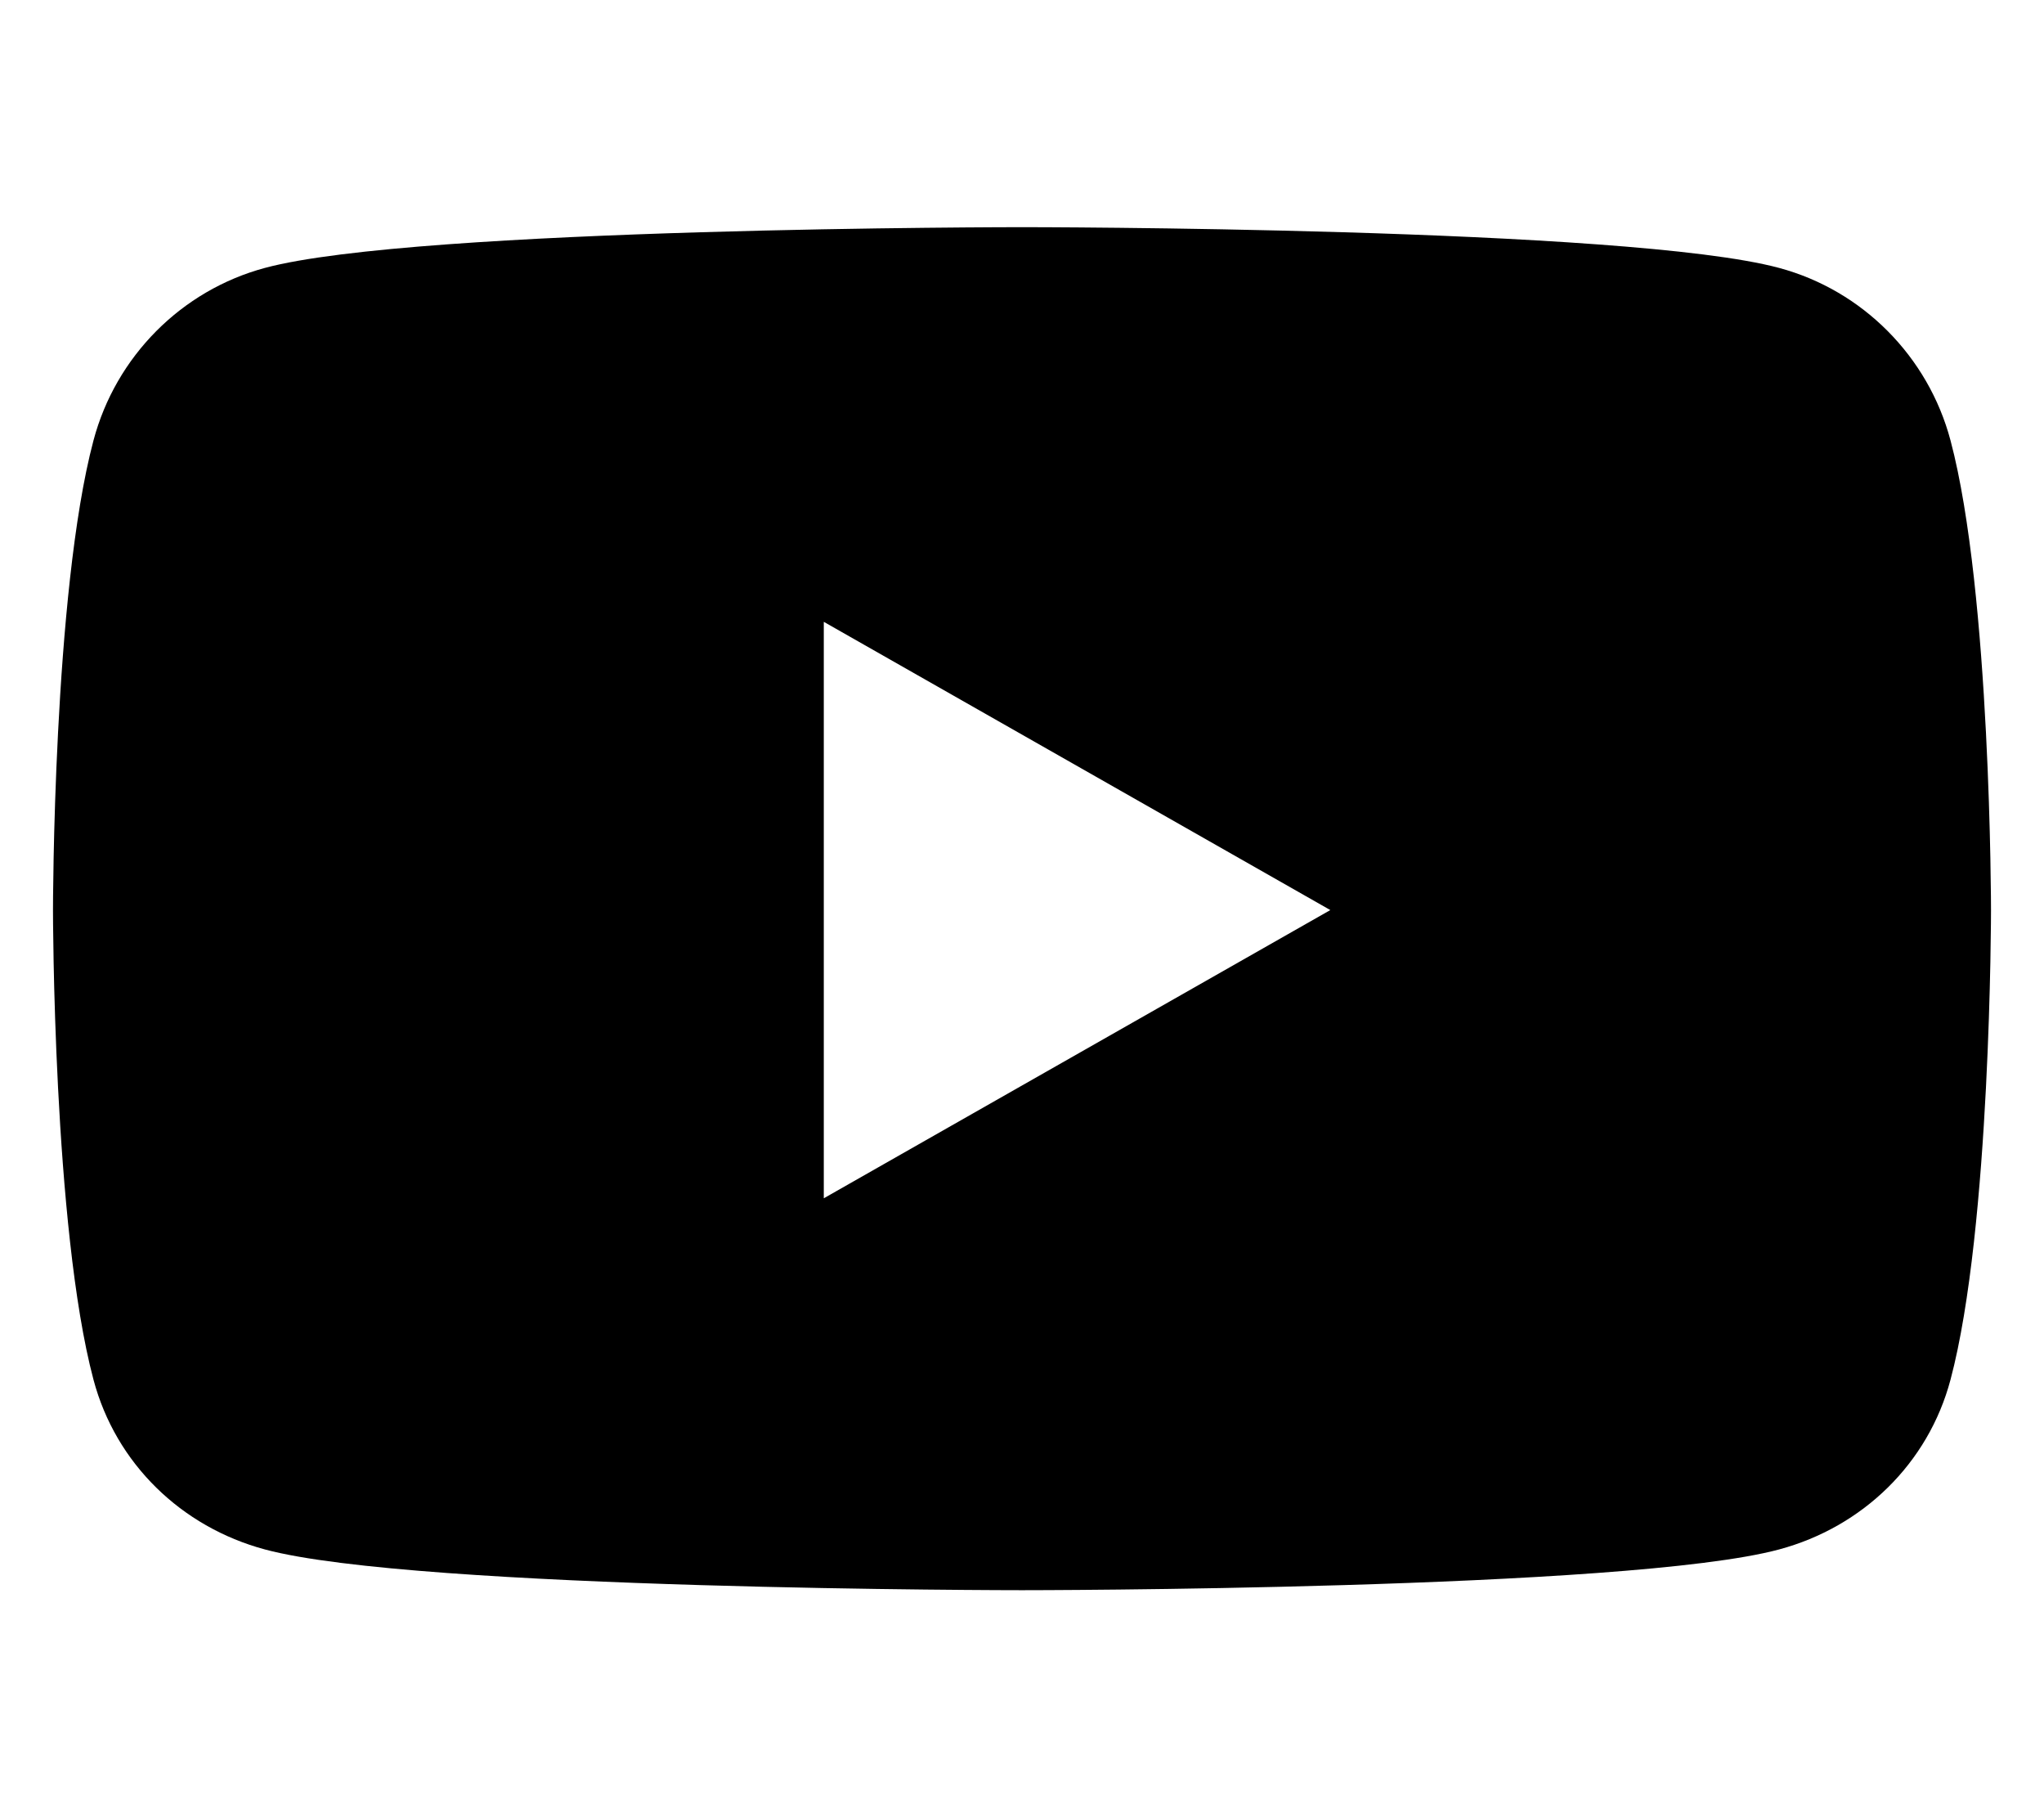
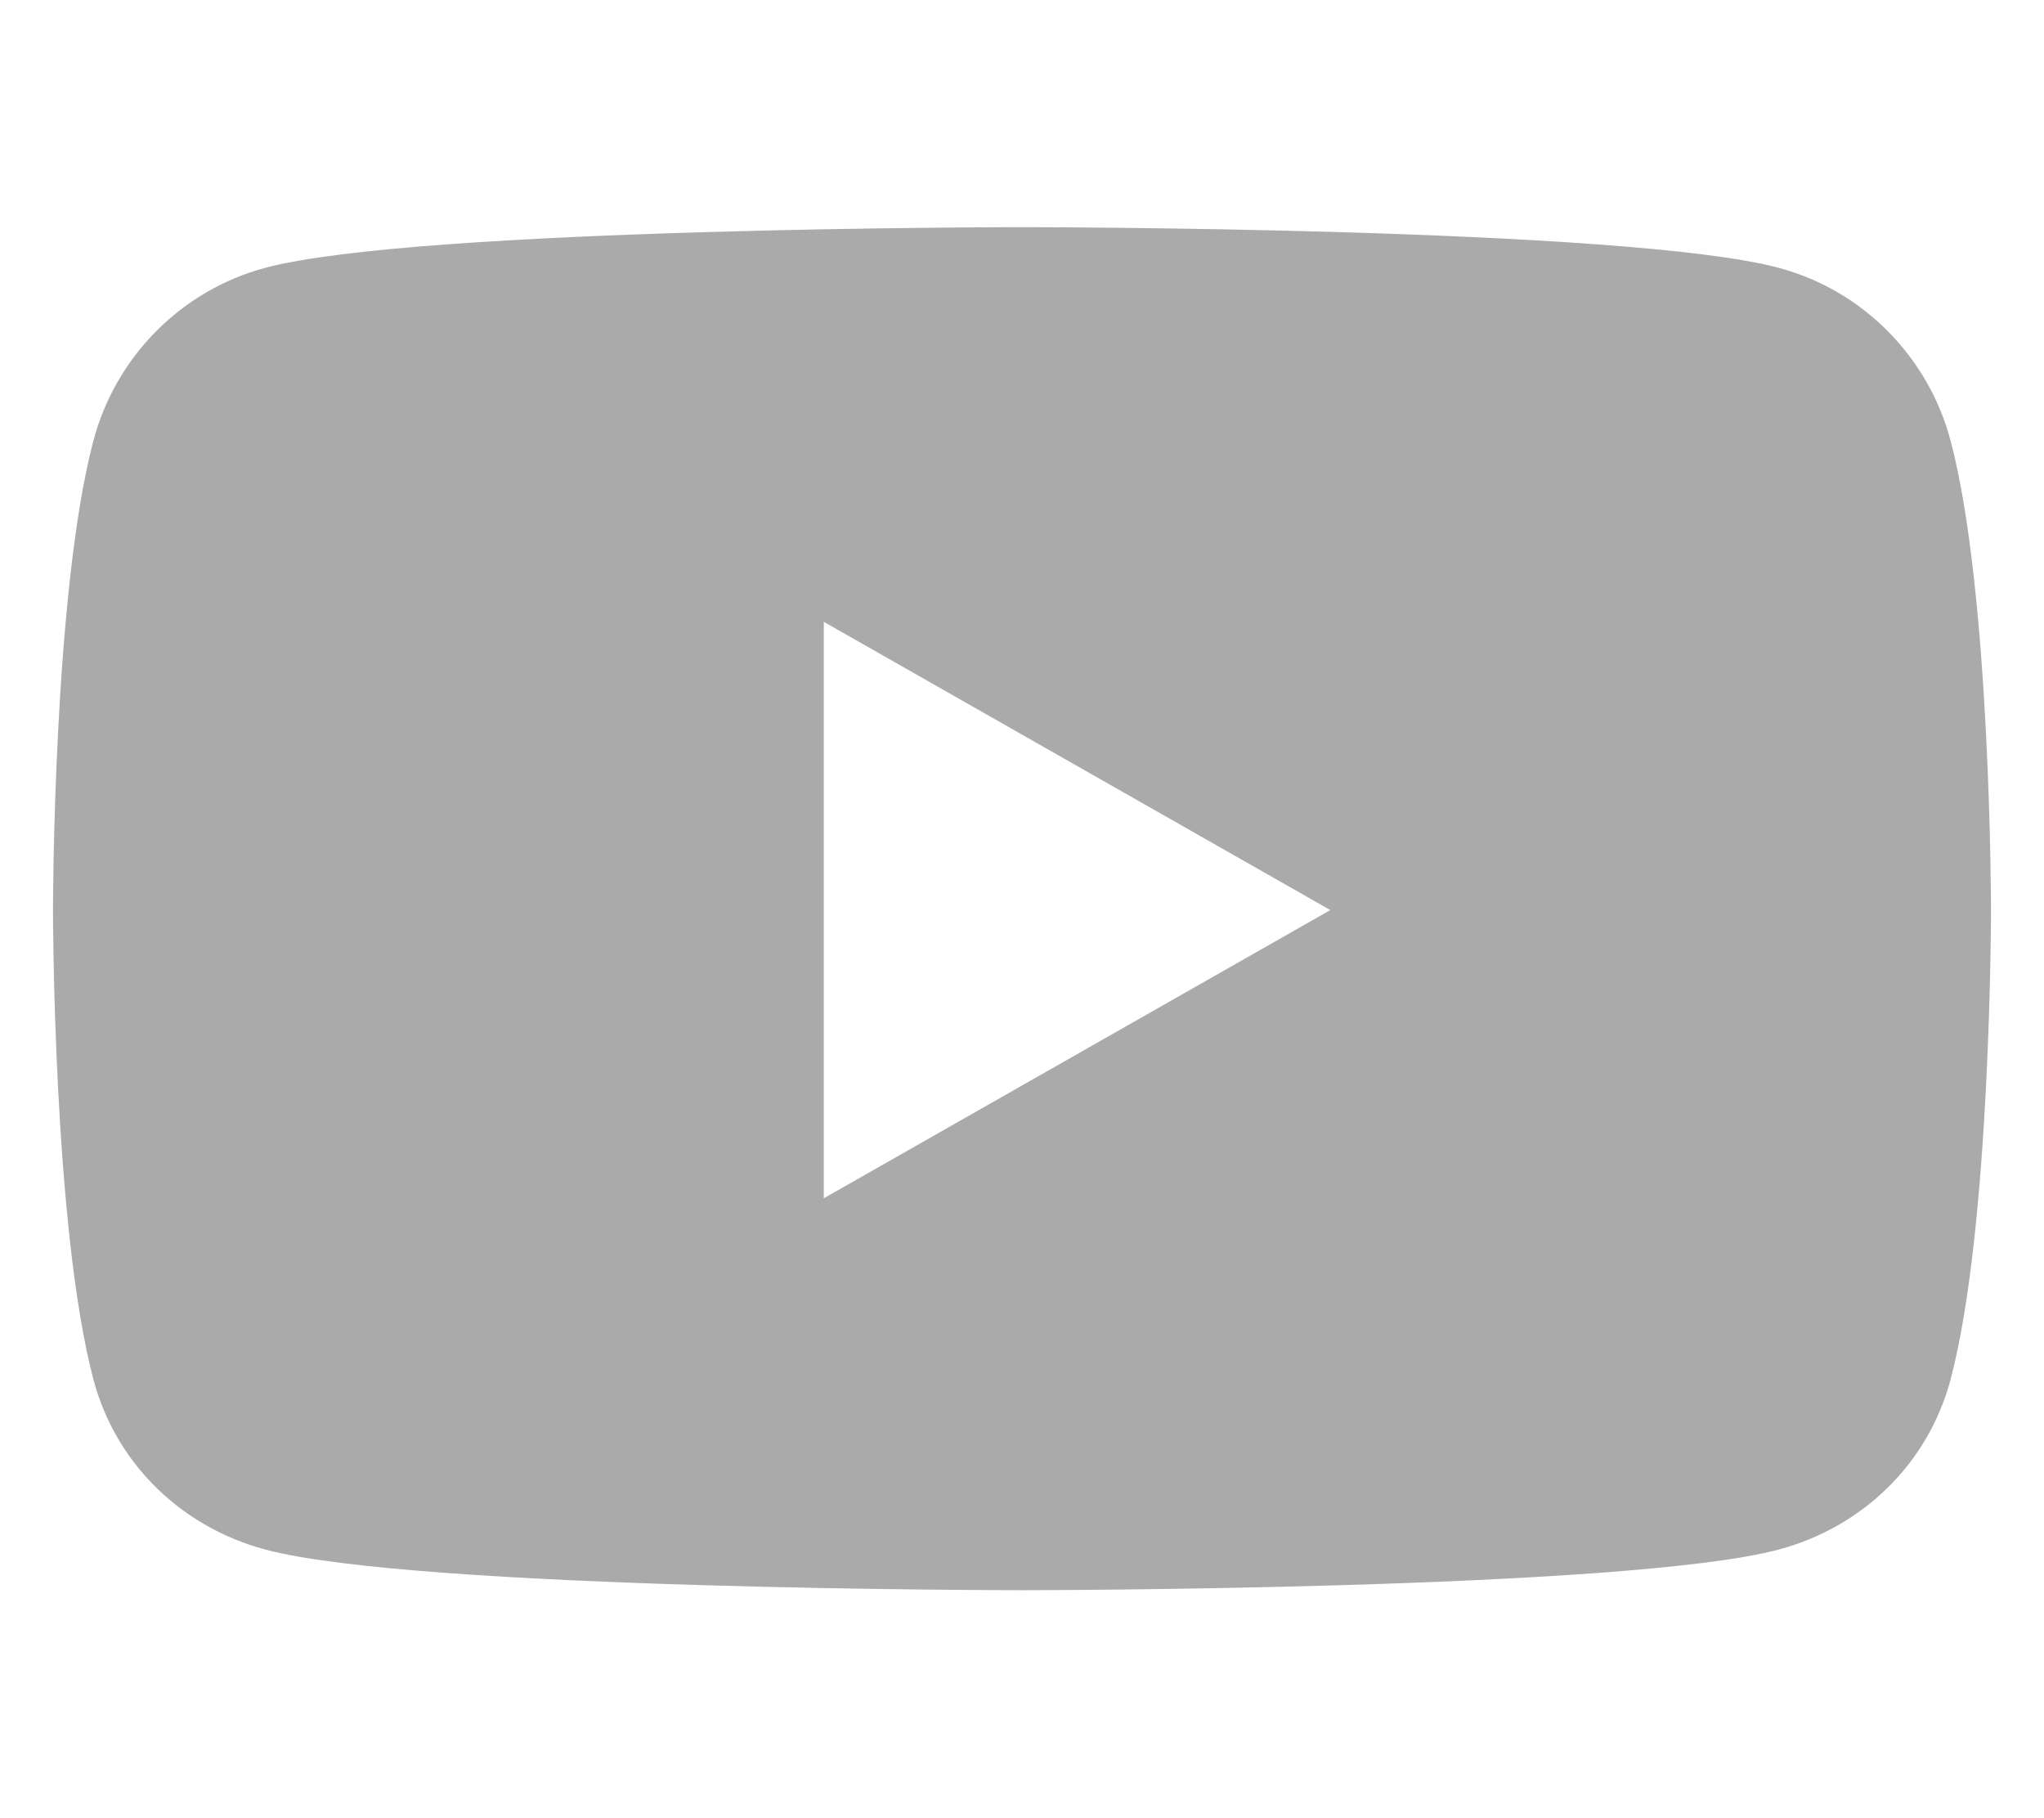
<svg xmlns="http://www.w3.org/2000/svg" viewBox="0 0 576 512">
-   <path d="M549.655 124.083c-6.281-23.65-24.787-42.276-48.284-48.597C458.781 64 288 64 288 64S117.22 64 74.629 75.486c-23.497 6.322-42.003 24.947-48.284 48.597-11.412 42.867-11.412 132.305-11.412 132.305s0 89.438 11.412 132.305c6.281 23.65 24.787 41.5 48.284 47.821C117.22 448 288 448 288 448s170.78 0 213.371-11.486c23.497-6.321 42.003-24.171 48.284-47.821 11.412-42.867 11.412-132.305 11.412-132.305s0-89.438-11.412-132.305zm-317.51 213.508V175.185l142.739 81.205-142.739 81.201z" />
+   <path fill="#aaa" d="M549.655 124.083c-6.281-23.65-24.787-42.276-48.284-48.597C458.781 64 288 64 288 64S117.22 64 74.629 75.486c-23.497 6.322-42.003 24.947-48.284 48.597-11.412 42.867-11.412 132.305-11.412 132.305s0 89.438 11.412 132.305c6.281 23.65 24.787 41.5 48.284 47.821C117.22 448 288 448 288 448s170.78 0 213.371-11.486c23.497-6.321 42.003-24.171 48.284-47.821 11.412-42.867 11.412-132.305 11.412-132.305s0-89.438-11.412-132.305zm-317.51 213.508V175.185l142.739 81.205-142.739 81.201z" />
</svg>
